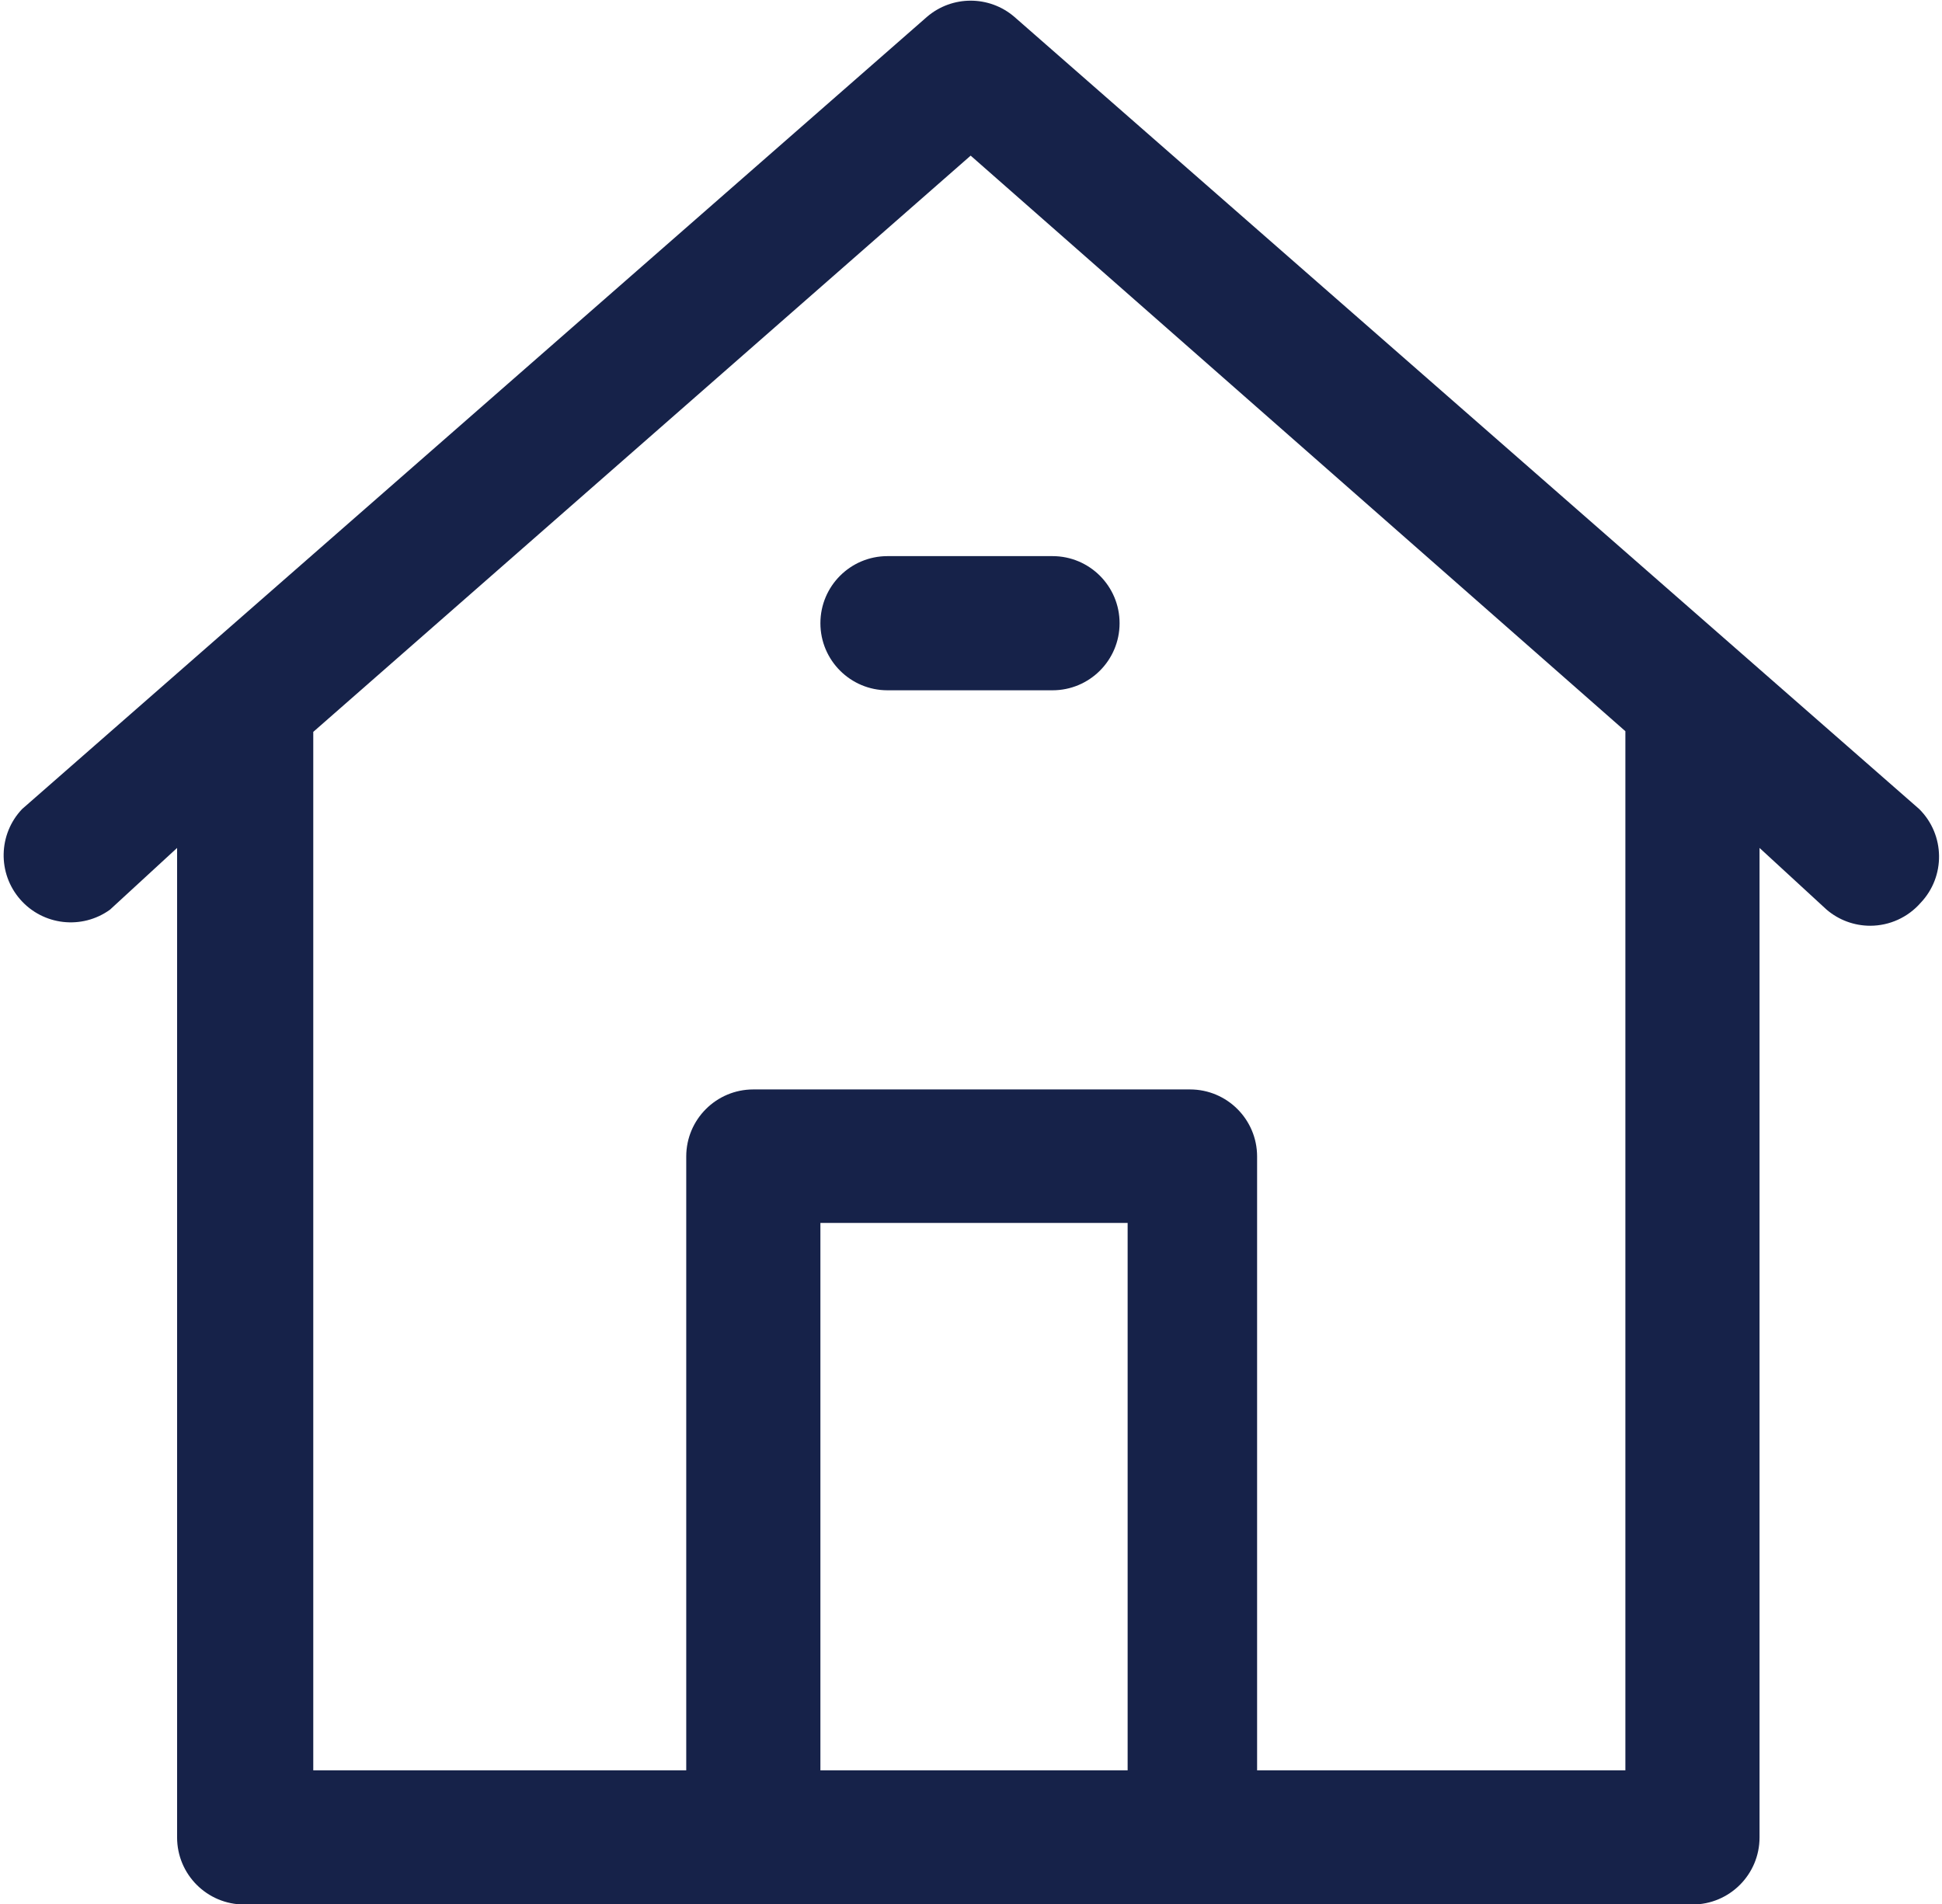
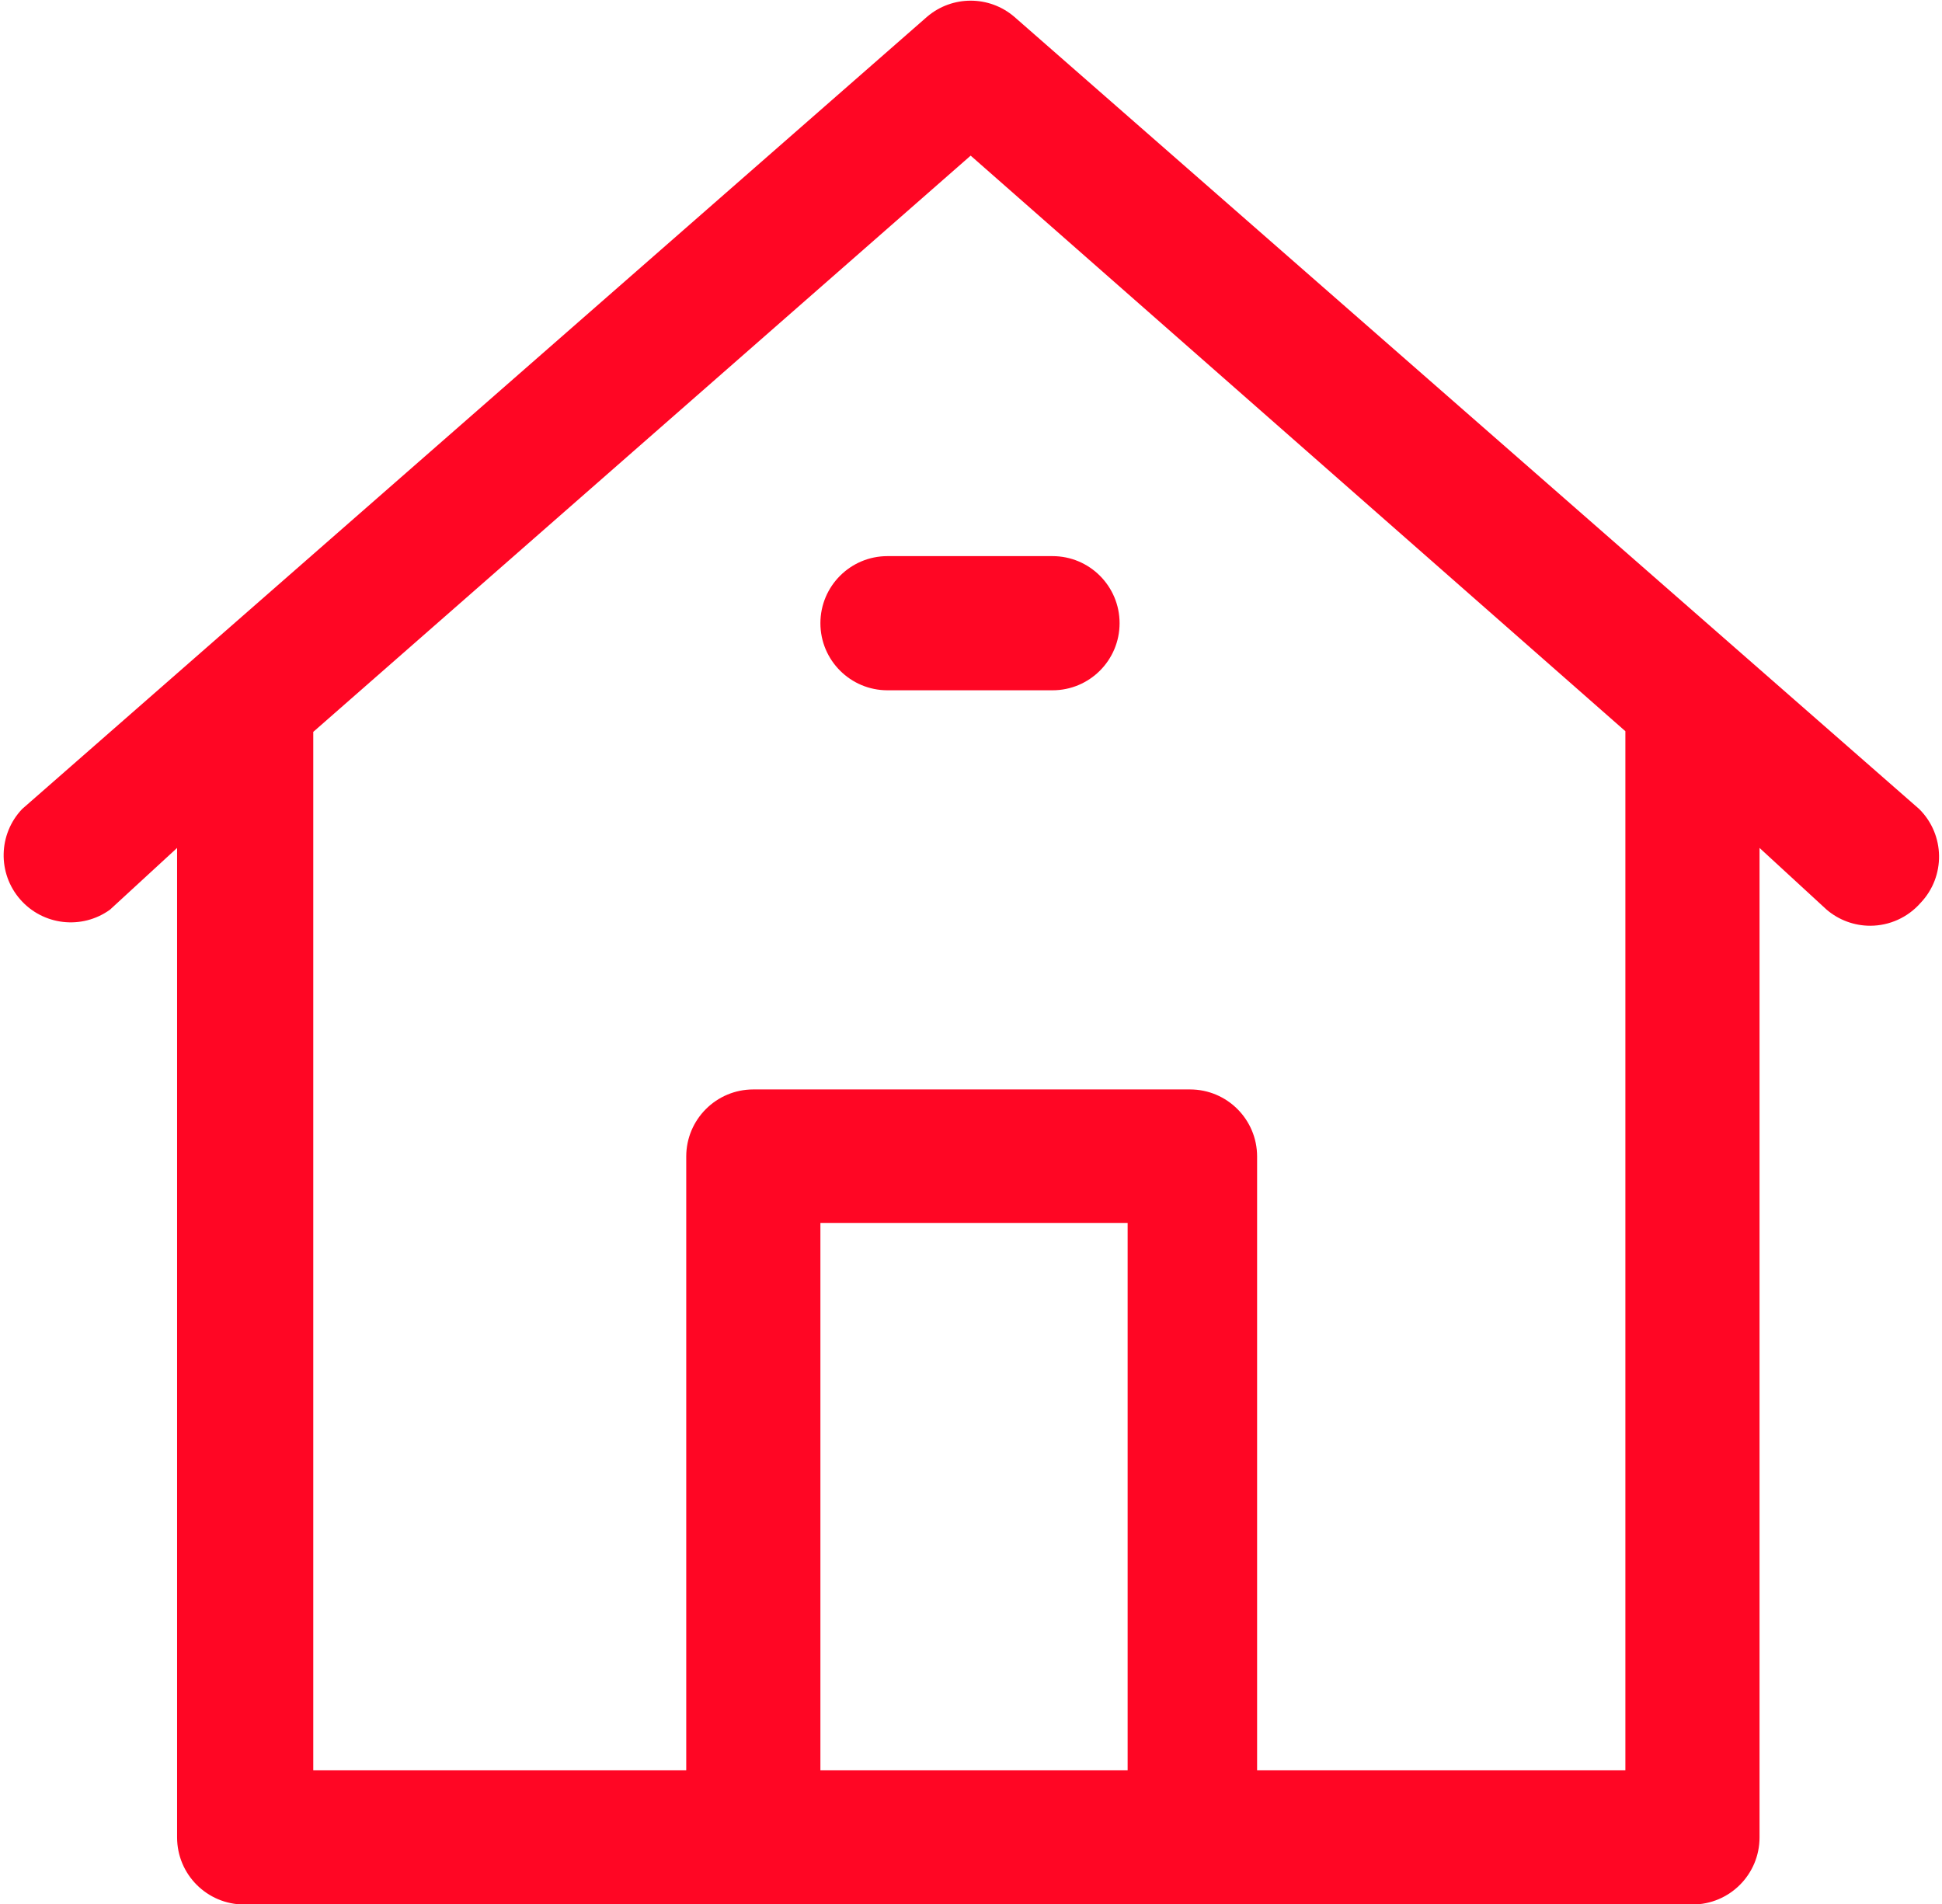
<svg xmlns="http://www.w3.org/2000/svg" id="Layer_1" data-name="Layer 1" viewBox="0 0 28.95 28.38">
  <defs>
-     <style>.cls-1{fill:#162249;}</style>
+     <style>.cls-1{fill:#ff0624;}</style>
  </defs>
  <path class="cls-1" d="M49.38,47.58,35.89,35.77a1,1,0,0,0-1.3,0L21.1,47.58a1,1,0,0,0,1.31,1.5l1-.92V62.91a1,1,0,0,0,1,1H46a1,1,0,0,0,1-1V48.16l1,.92a1,1,0,0,0,.65.24,1,1,0,0,0,.75-.34A1,1,0,0,0,49.38,47.58ZM33,61.91V53.75h4.58v8.16ZM45,46.43V61.91H39.51V52.76a1,1,0,0,0-1-1H32a1,1,0,0,0-1,1v9.15H25.44V46.43h0l9.8-8.59L45,46.42Z" transform="translate(-20.77 -35.52)" />
  <path class="cls-1" d="M33,44.81a1,1,0,0,0,1,1h2.46a1,1,0,1,0,0-2H34A1,1,0,0,0,33,44.81Z" transform="translate(-20.77 -35.52)" />
</svg>
